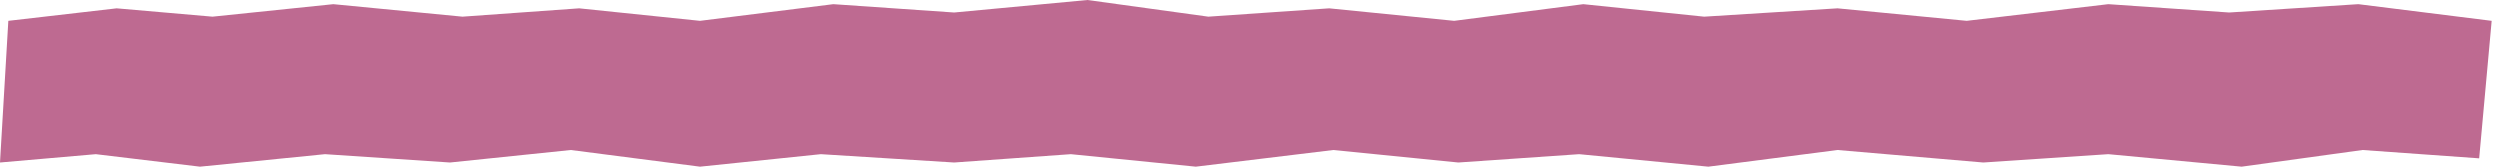
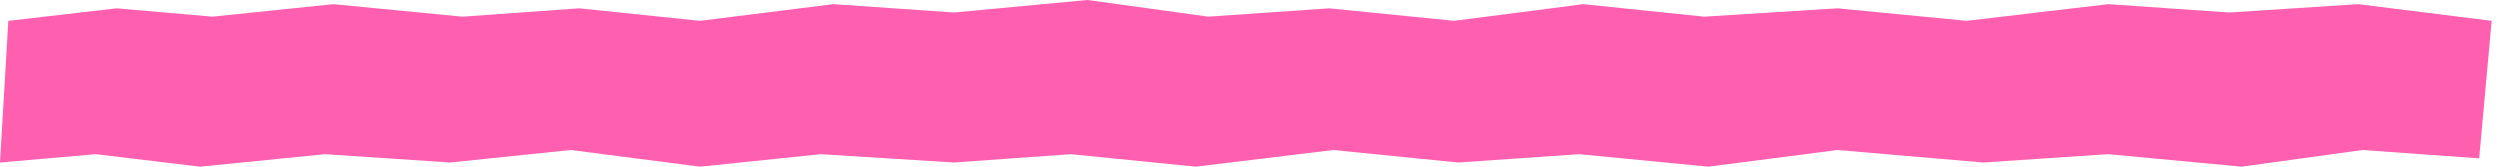
<svg xmlns="http://www.w3.org/2000/svg" viewBox="0 0 600 40" preserveAspectRatio="none">
-   <path fill="#b75a85" fill-opacity=".9" d="M2 5 28 2 51 4 80 1 111 4 139 2 168 5 200 1 229 3 261 0 290 4 319 2 349 5 380 1 409 4 441 2 472 5 506 1 535 3 566 1 598 5 595 38 567 36 538 40 506 37 476 39 441 36 410 40 379 37 350 39 320 36 287 40 257 37 229 39 197 37 168 40 137 36 108 39 78 37 48 40 23 37 0 39Z" />
+   <path fill="#ff5faf" d="M2 5 28 2 51 4 80 1 111 4 139 2 168 5 200 1 229 3 261 0 290 4 319 2 349 5 380 1 409 4 441 2 472 5 506 1 535 3 566 1 598 5 595 38 567 36 538 40 506 37 476 39 441 36 410 40 379 37 350 39 320 36 287 40 257 37 229 39 197 37 168 40 137 36 108 39 78 37 48 40 23 37 0 39Z" />
</svg>
